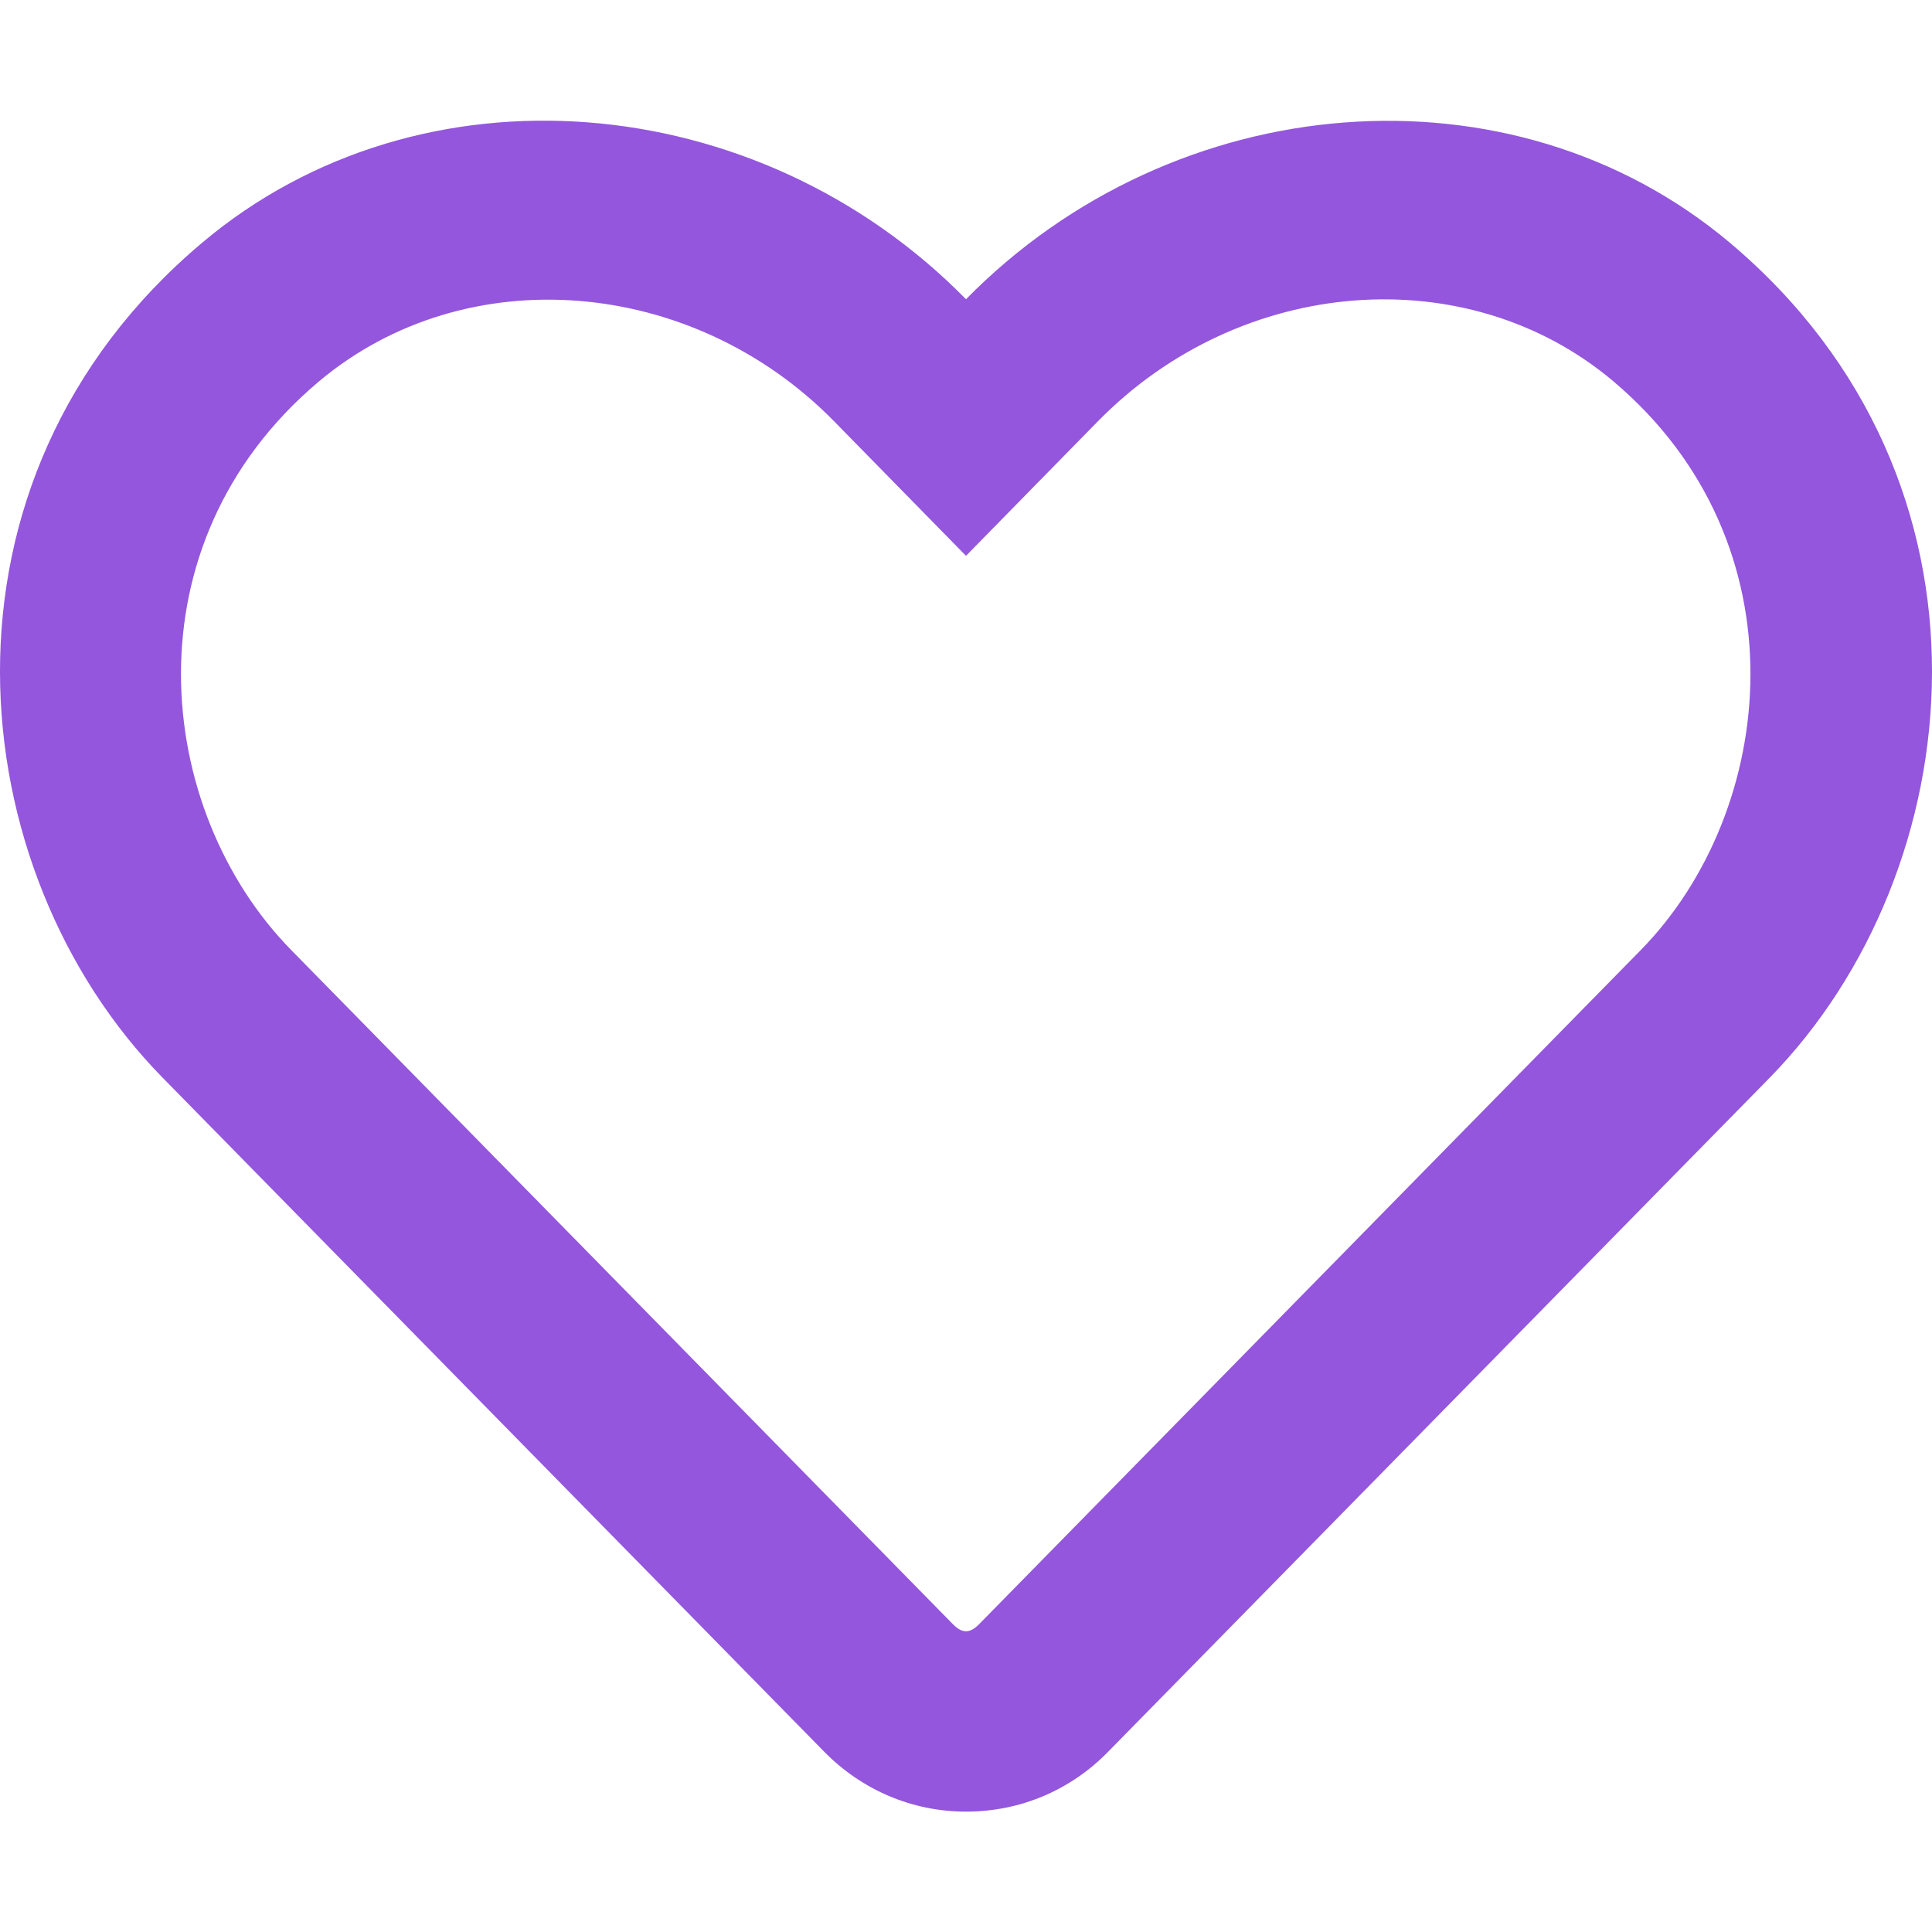
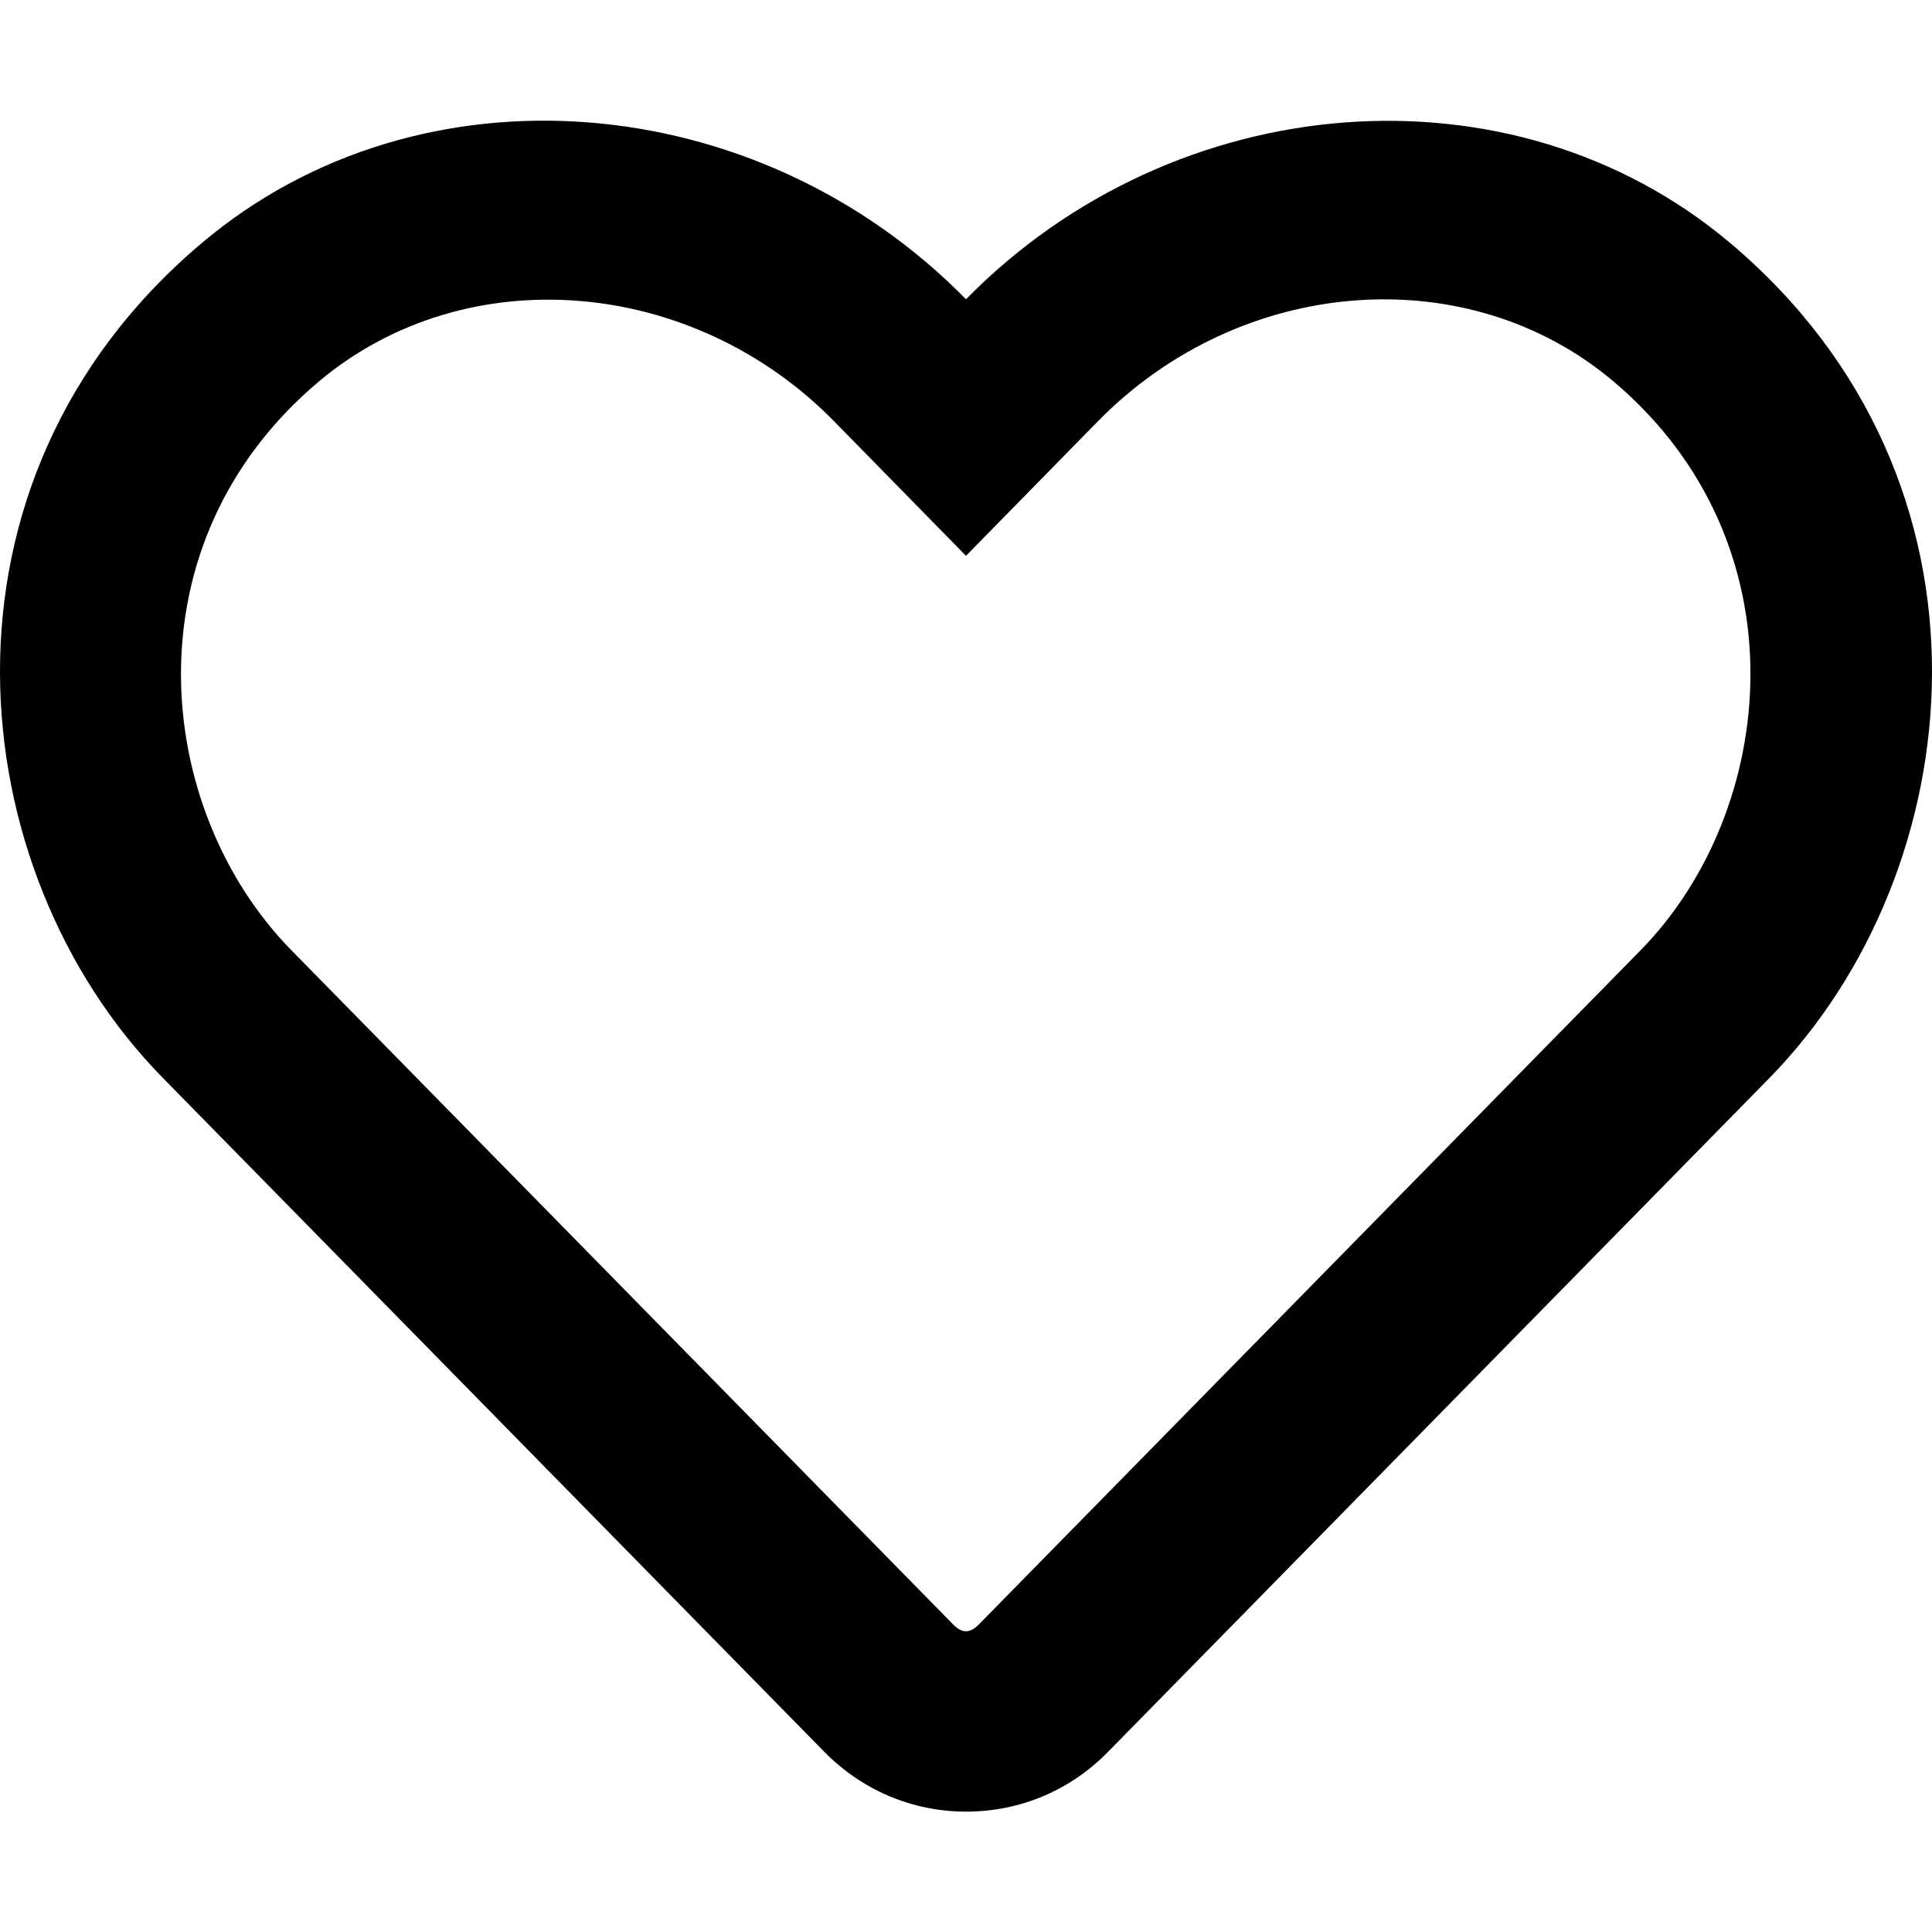
<svg xmlns="http://www.w3.org/2000/svg" version="1.1" id="Calque_1" x="0px" y="0px" viewBox="0 0 512 512" style="enable-background:new 0 0 512 512;" xml:space="preserve">
-   <style type="text/css">
- 	.st0{fill:#9356DC;}
- </style>
-   <path class="st0" d="M458.4,64.3C400.6,15.7,311.3,23,256,79.3C200.7,23,111.4,15.6,53.6,64.3C-21.6,127.6-10.6,230.8,43,285.5  l175.4,178.7c10,10.2,23.4,15.9,37.6,15.9c14.3,0,27.6-5.6,37.6-15.8L469,285.6C522.5,230.9,533.7,127.7,458.4,64.3z M434.8,251.8  L259.4,430.5c-2.4,2.4-4.4,2.4-6.8,0L77.2,251.8c-36.5-37.2-43.9-107.6,7.3-150.7c38.9-32.7,98.9-27.8,136.5,10.5l35,35.7l35-35.7  c37.8-38.5,97.8-43.2,136.5-10.6C478.6,144.1,471,214.9,434.8,251.8L434.8,251.8z" />
+   <path d="M458.4,64.3C400.6,15.7,311.3,23,256,79.3C200.7,23,111.4,15.6,53.6,64.3C-21.6,127.6-10.6,230.8,43,285.5l175.4,178.7  c10,10.2,23.4,15.9,37.6,15.9c14.3,0,27.6-5.6,37.6-15.8L469,285.6C522.5,230.9,533.7,127.7,458.4,64.3z M434.8,251.8L259.4,430.5  c-2.4,2.4-4.4,2.4-6.8,0L77.2,251.8c-36.5-37.2-43.9-107.6,7.3-150.7c38.9-32.7,98.9-27.8,136.5,10.5l35,35.7l35-35.7  c37.8-38.5,97.8-43.2,136.5-10.6C478.6,144.1,471,214.9,434.8,251.8L434.8,251.8z" />
</svg>
